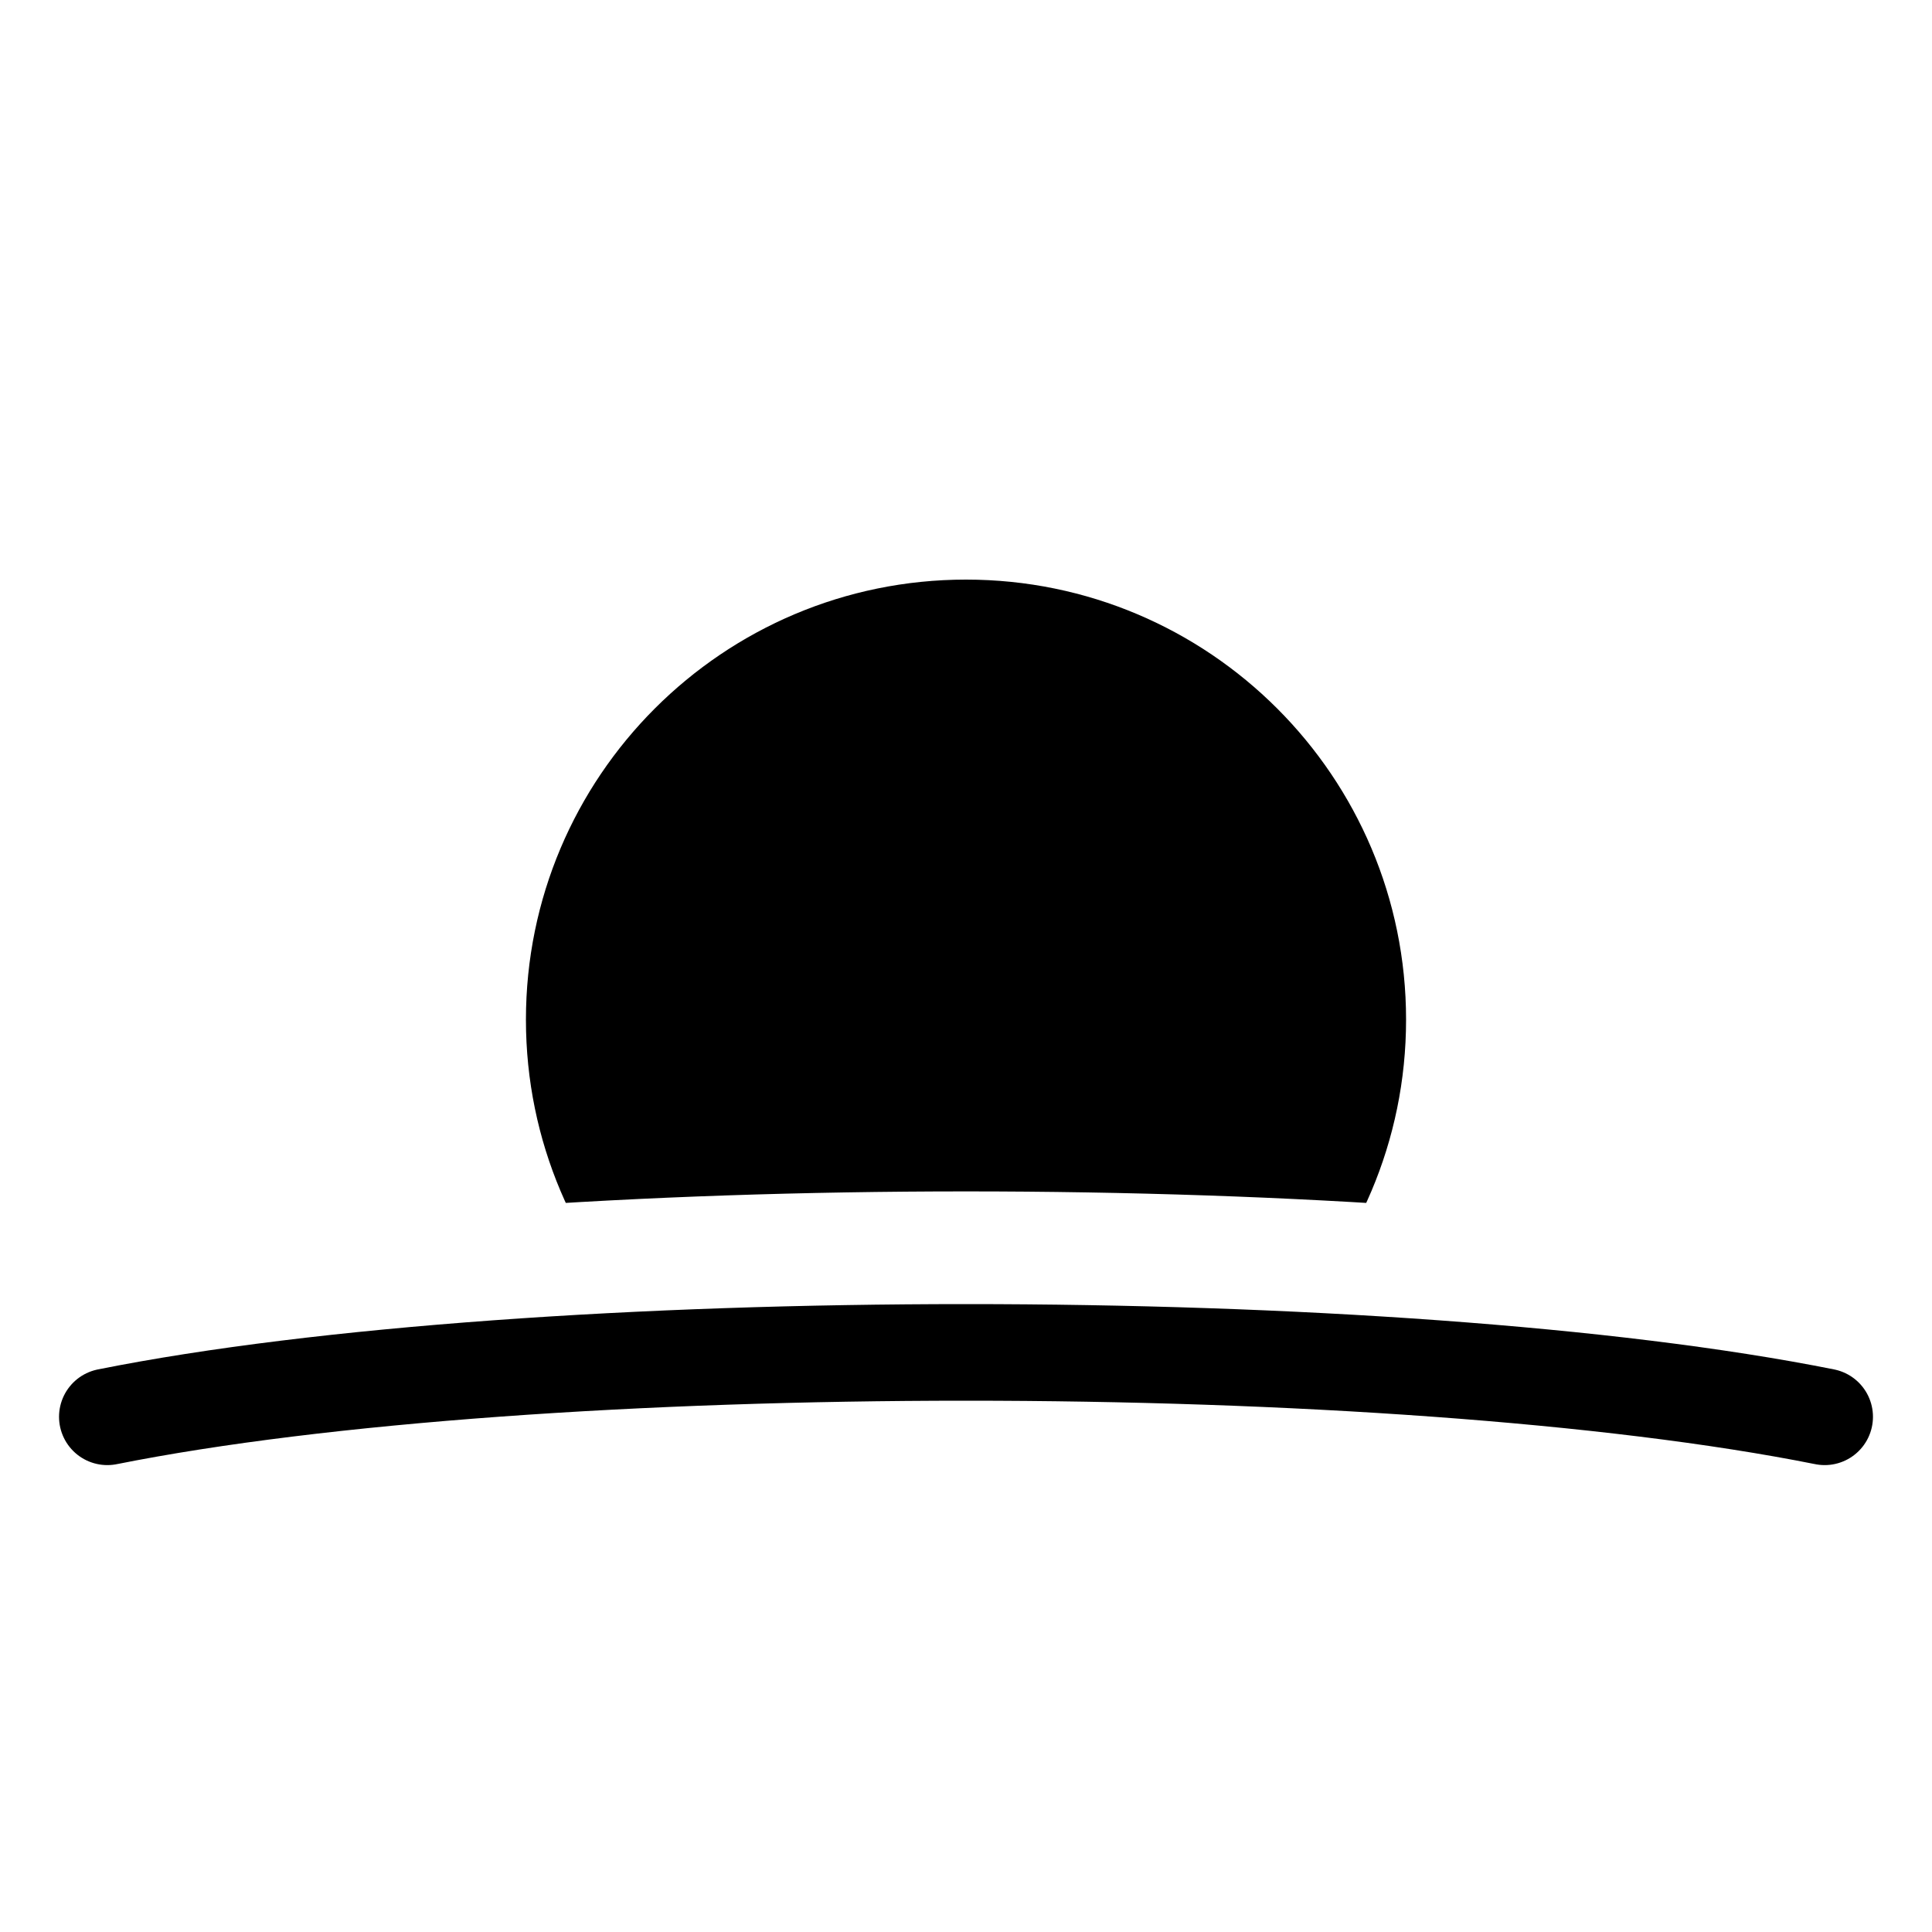
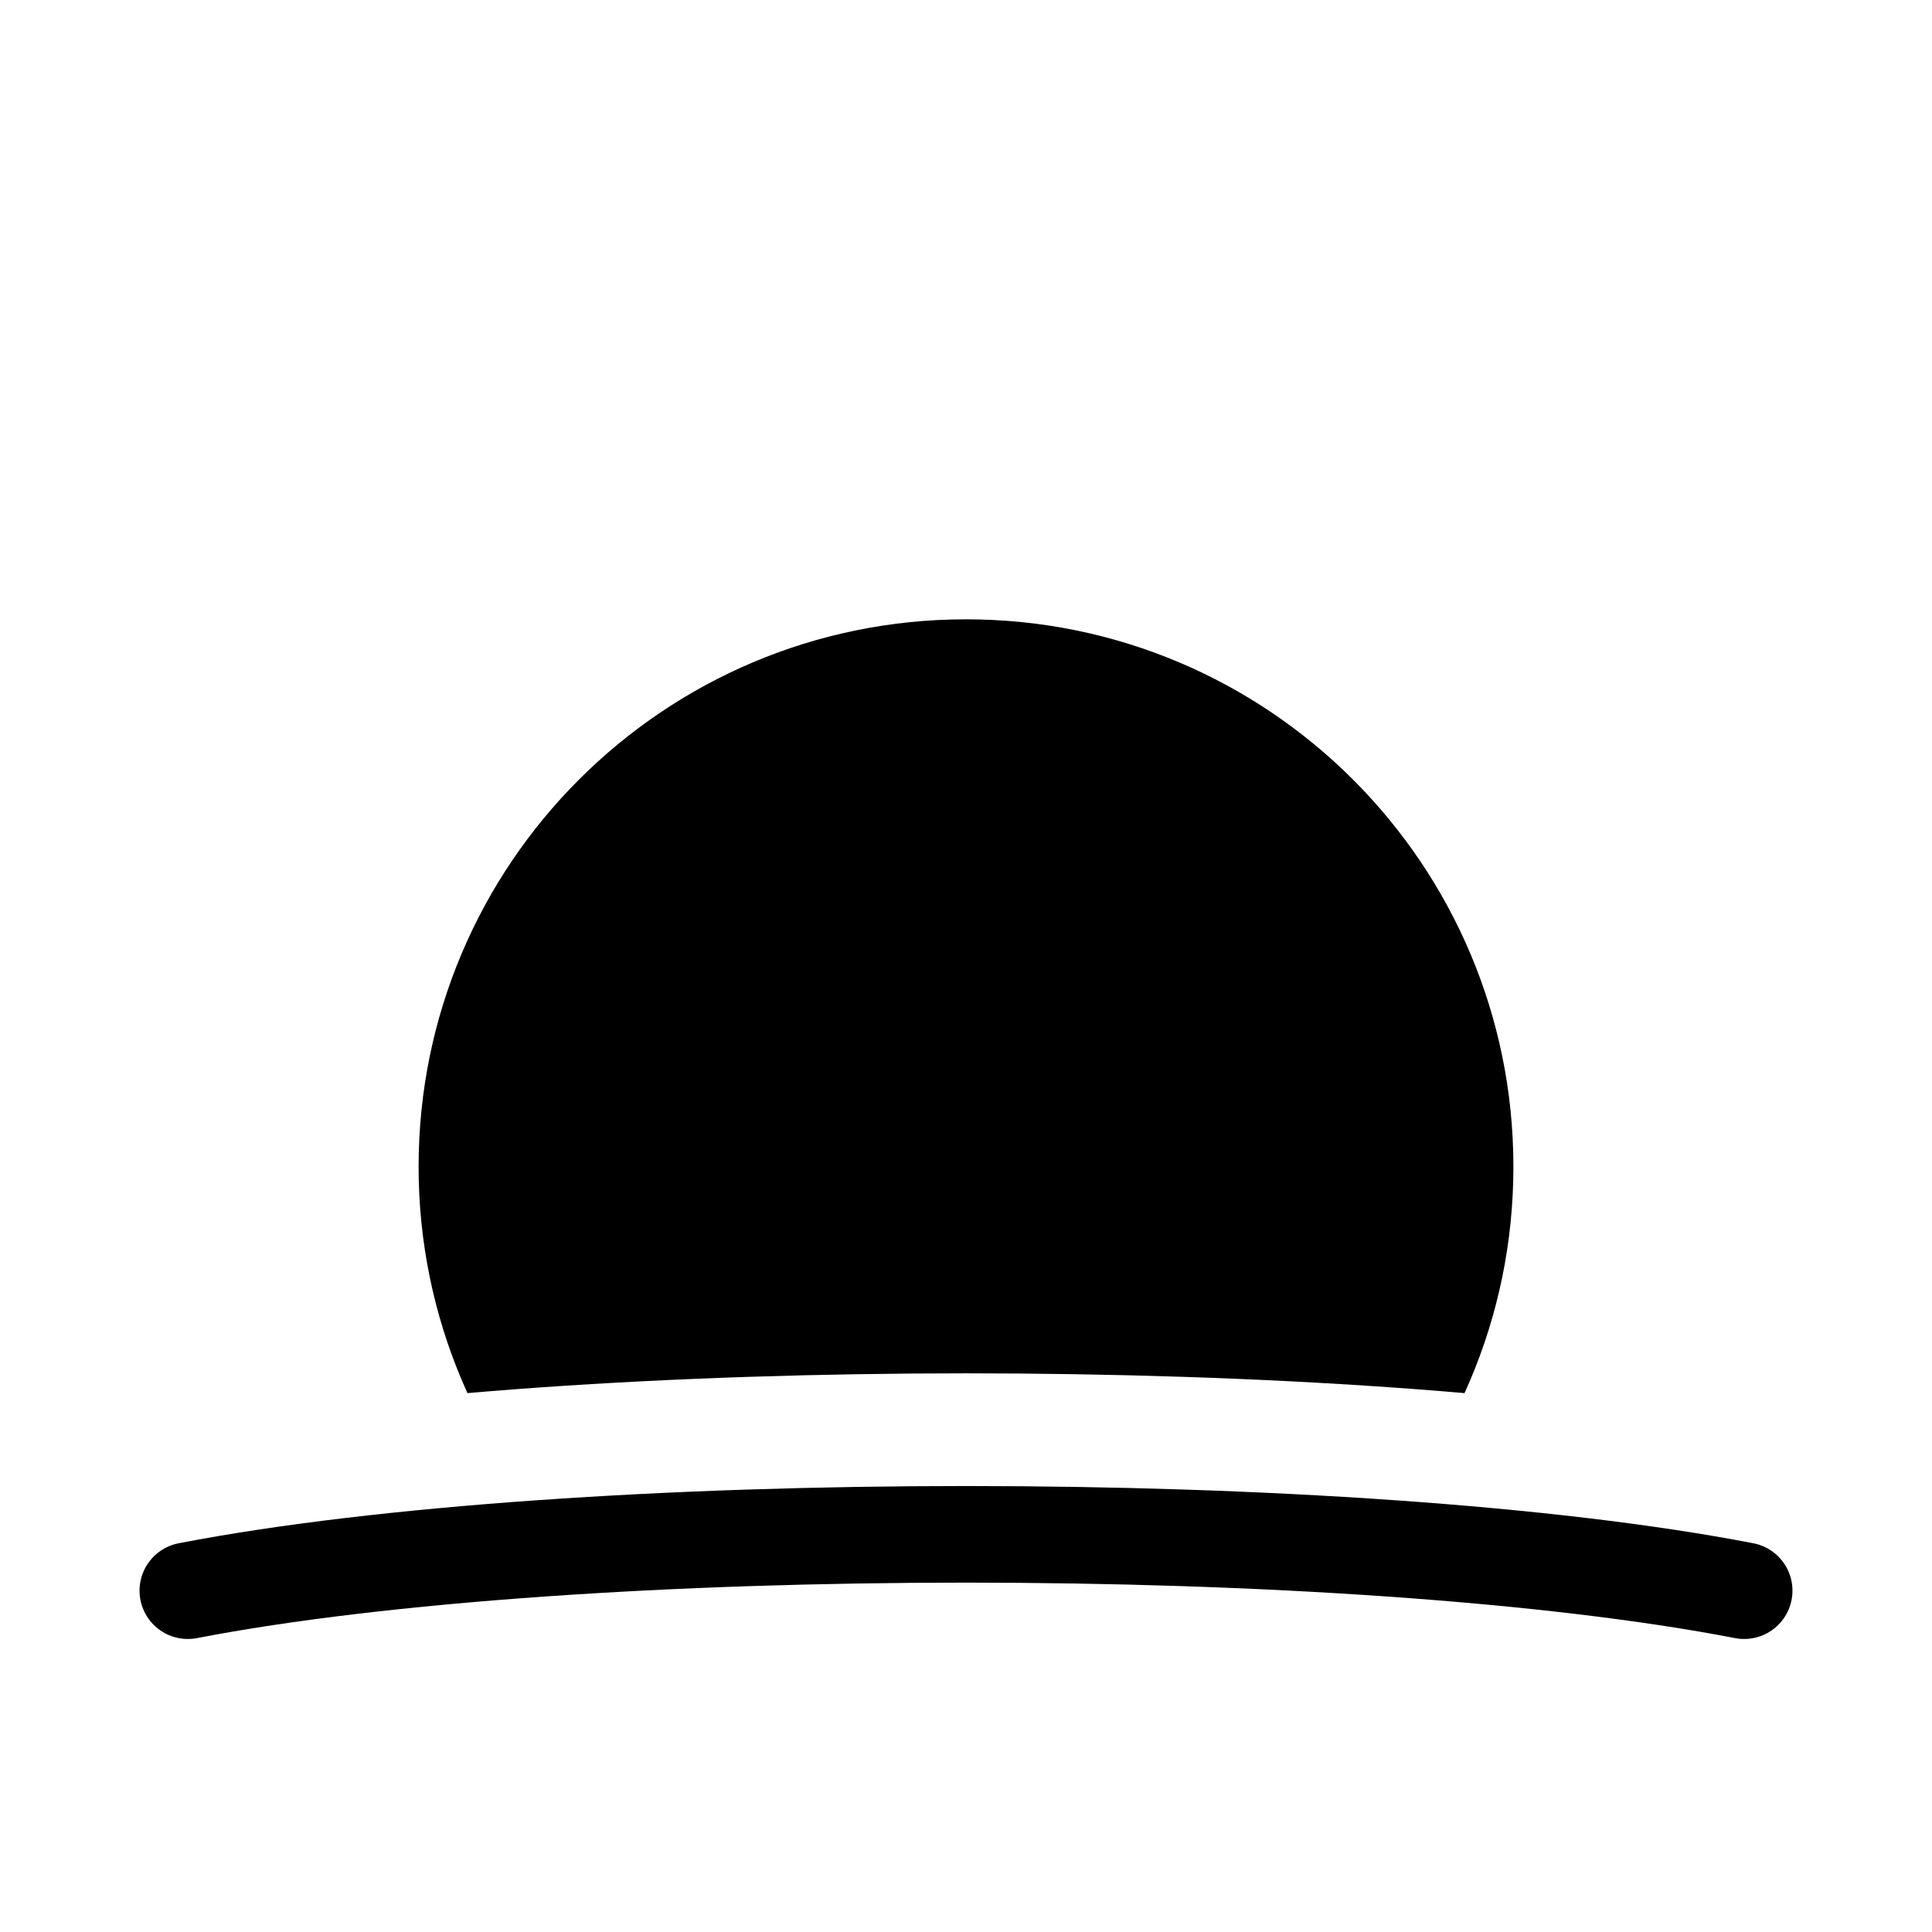
<svg xmlns="http://www.w3.org/2000/svg" viewBox="0 0 36 36" width="18" height="18">
  <defs>
    <clipPath id="sky">
-       <path d="M2 -2 L34 -2 L34 23.4 C26 21.8 10 21.8 2 23.4 Z" />
+       <path d="M-2 -2 L38 -2 L38 26.64 L32.5 26.64 C25.25 25.24 10.75 25.24 3.5 26.64 L-2 26.64 Z" />
    </clipPath>
  </defs>
-   <circle cx="18" cy="19" r="8.2" fill="#000" clip-path="url(#sky)" />
-   <path d="M2 26.4 C10 24.8 26 24.8 34 26.4" fill="none" stroke="#000" stroke-width="1.8" stroke-linecap="round" />
+   <circle cx="18" cy="21.74" r="10.2" fill="#000" clip-path="url(#sky)" />
+   <path d="M3.5 29.64 C10.75 28.24 25.25 28.24 32.5 29.64" fill="none" stroke="#000" stroke-width="1.8" stroke-linecap="round" />
</svg>
